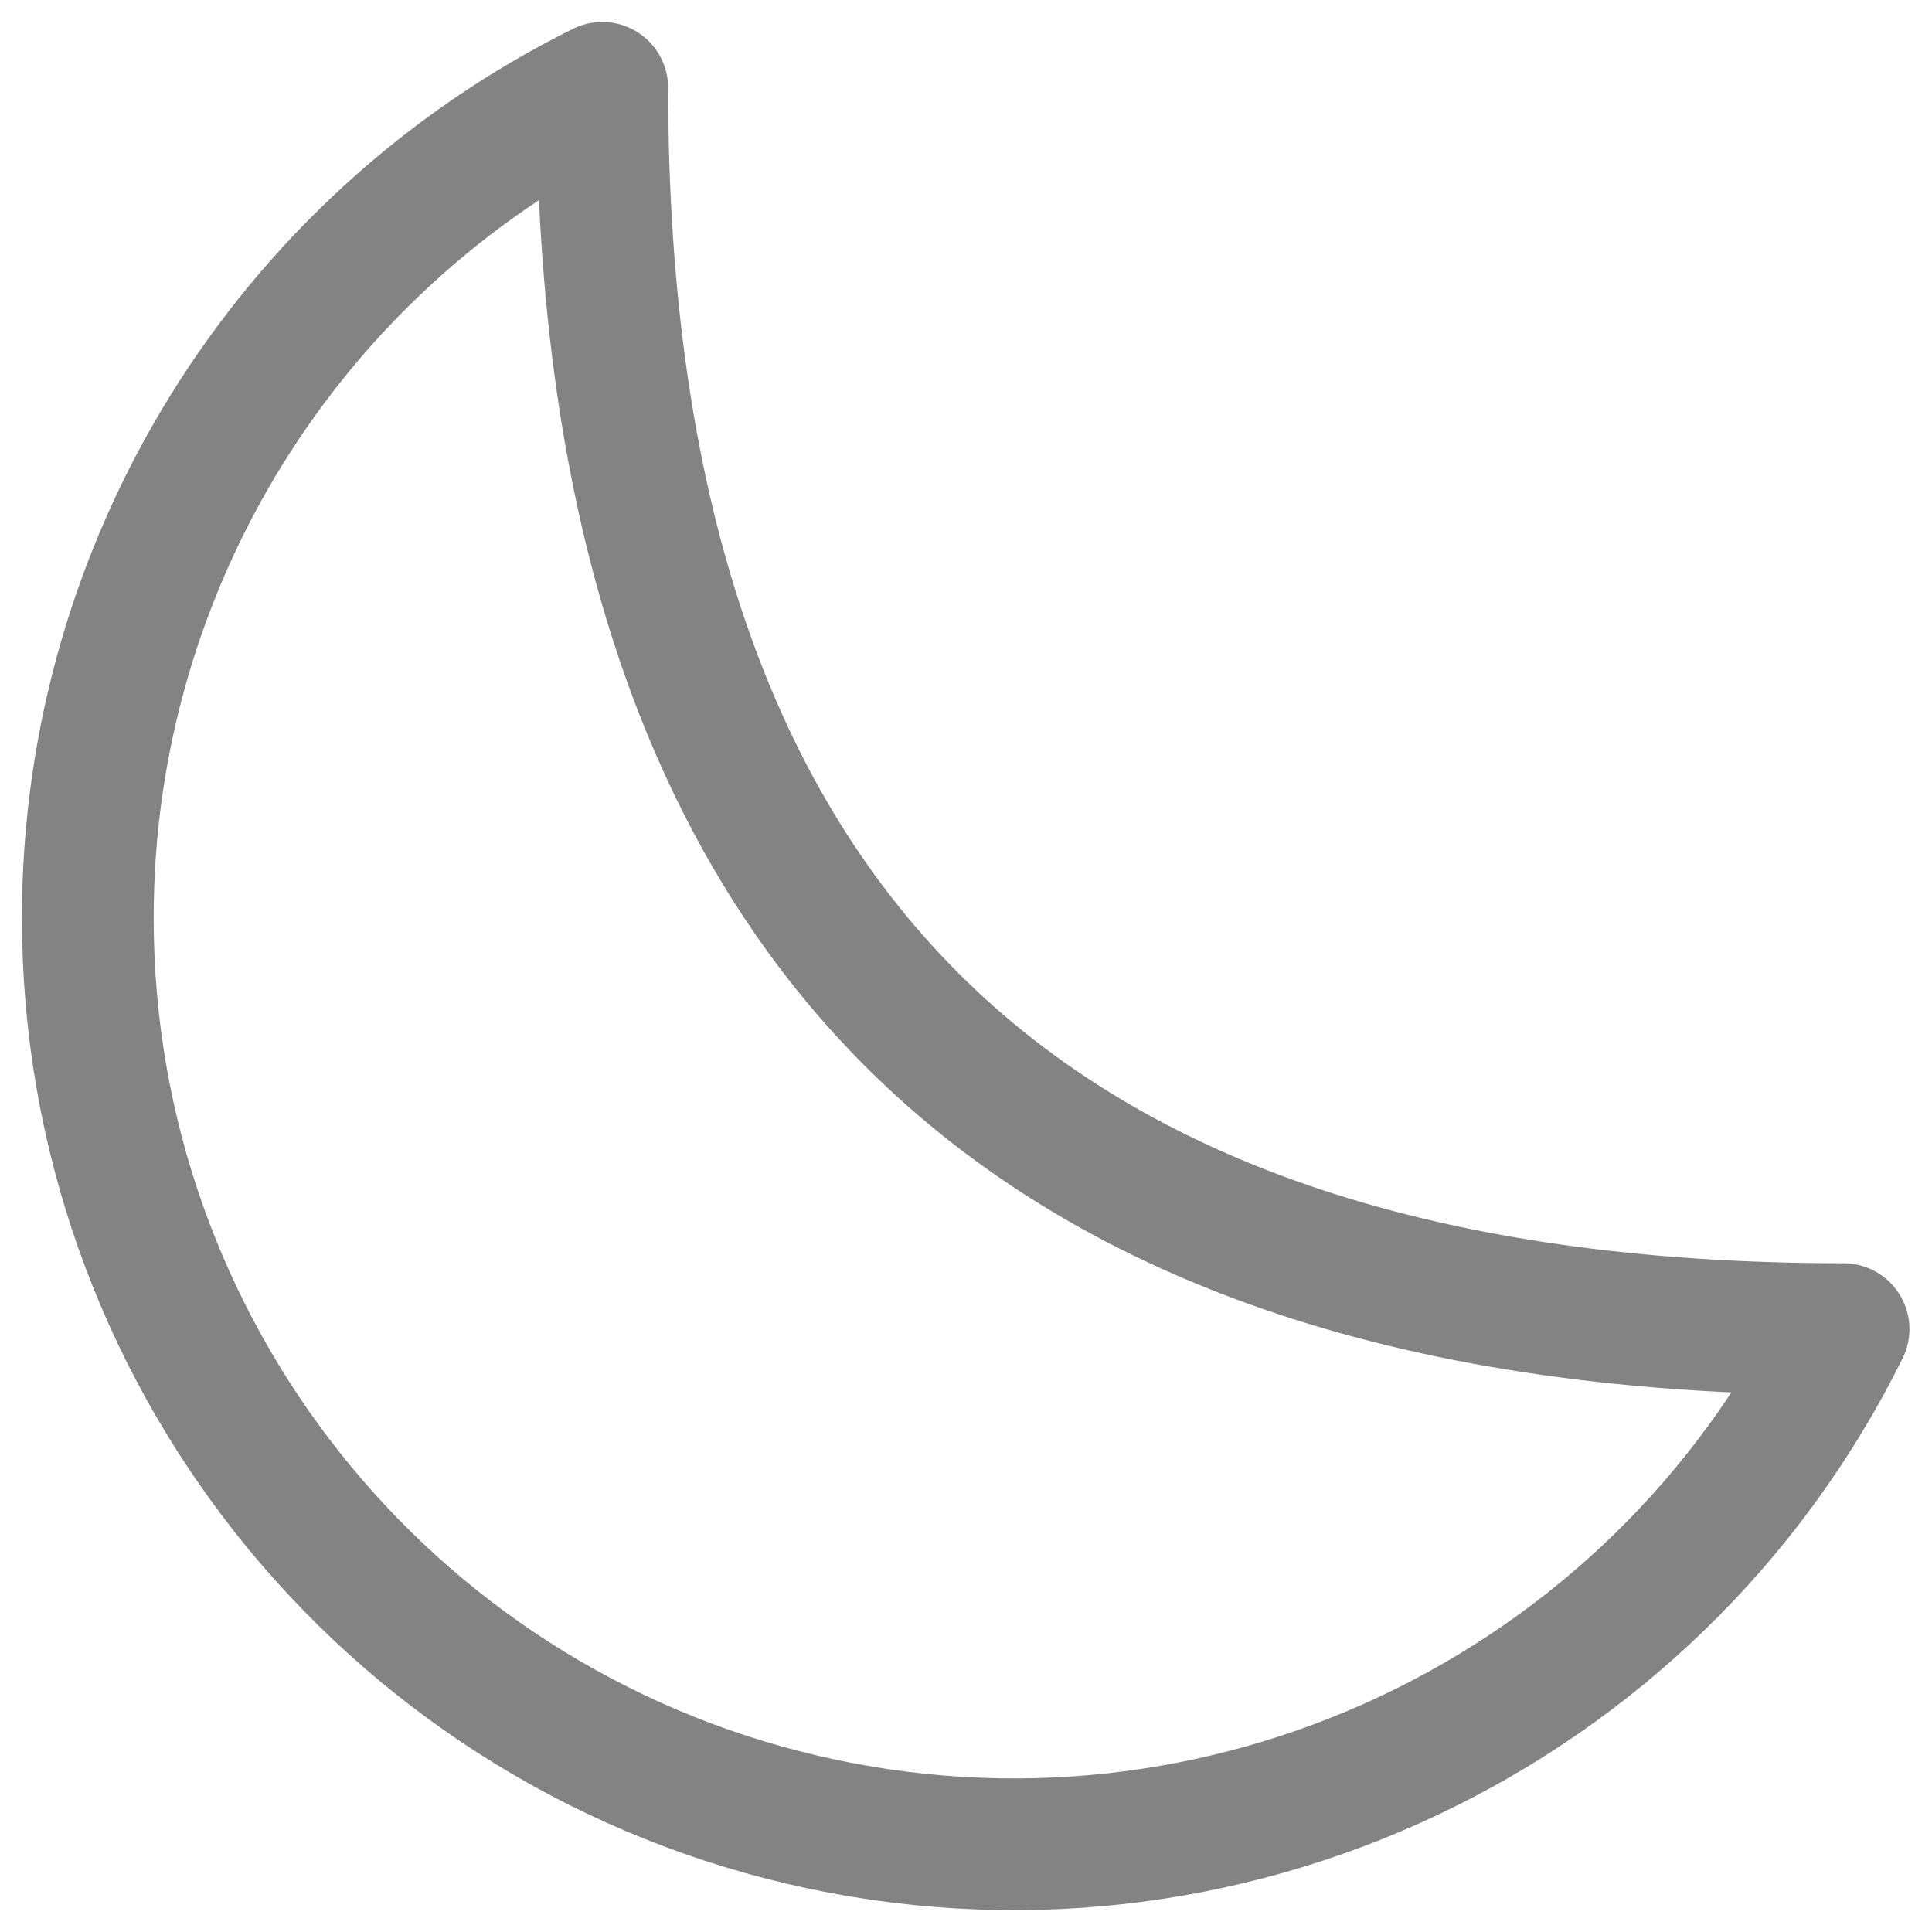
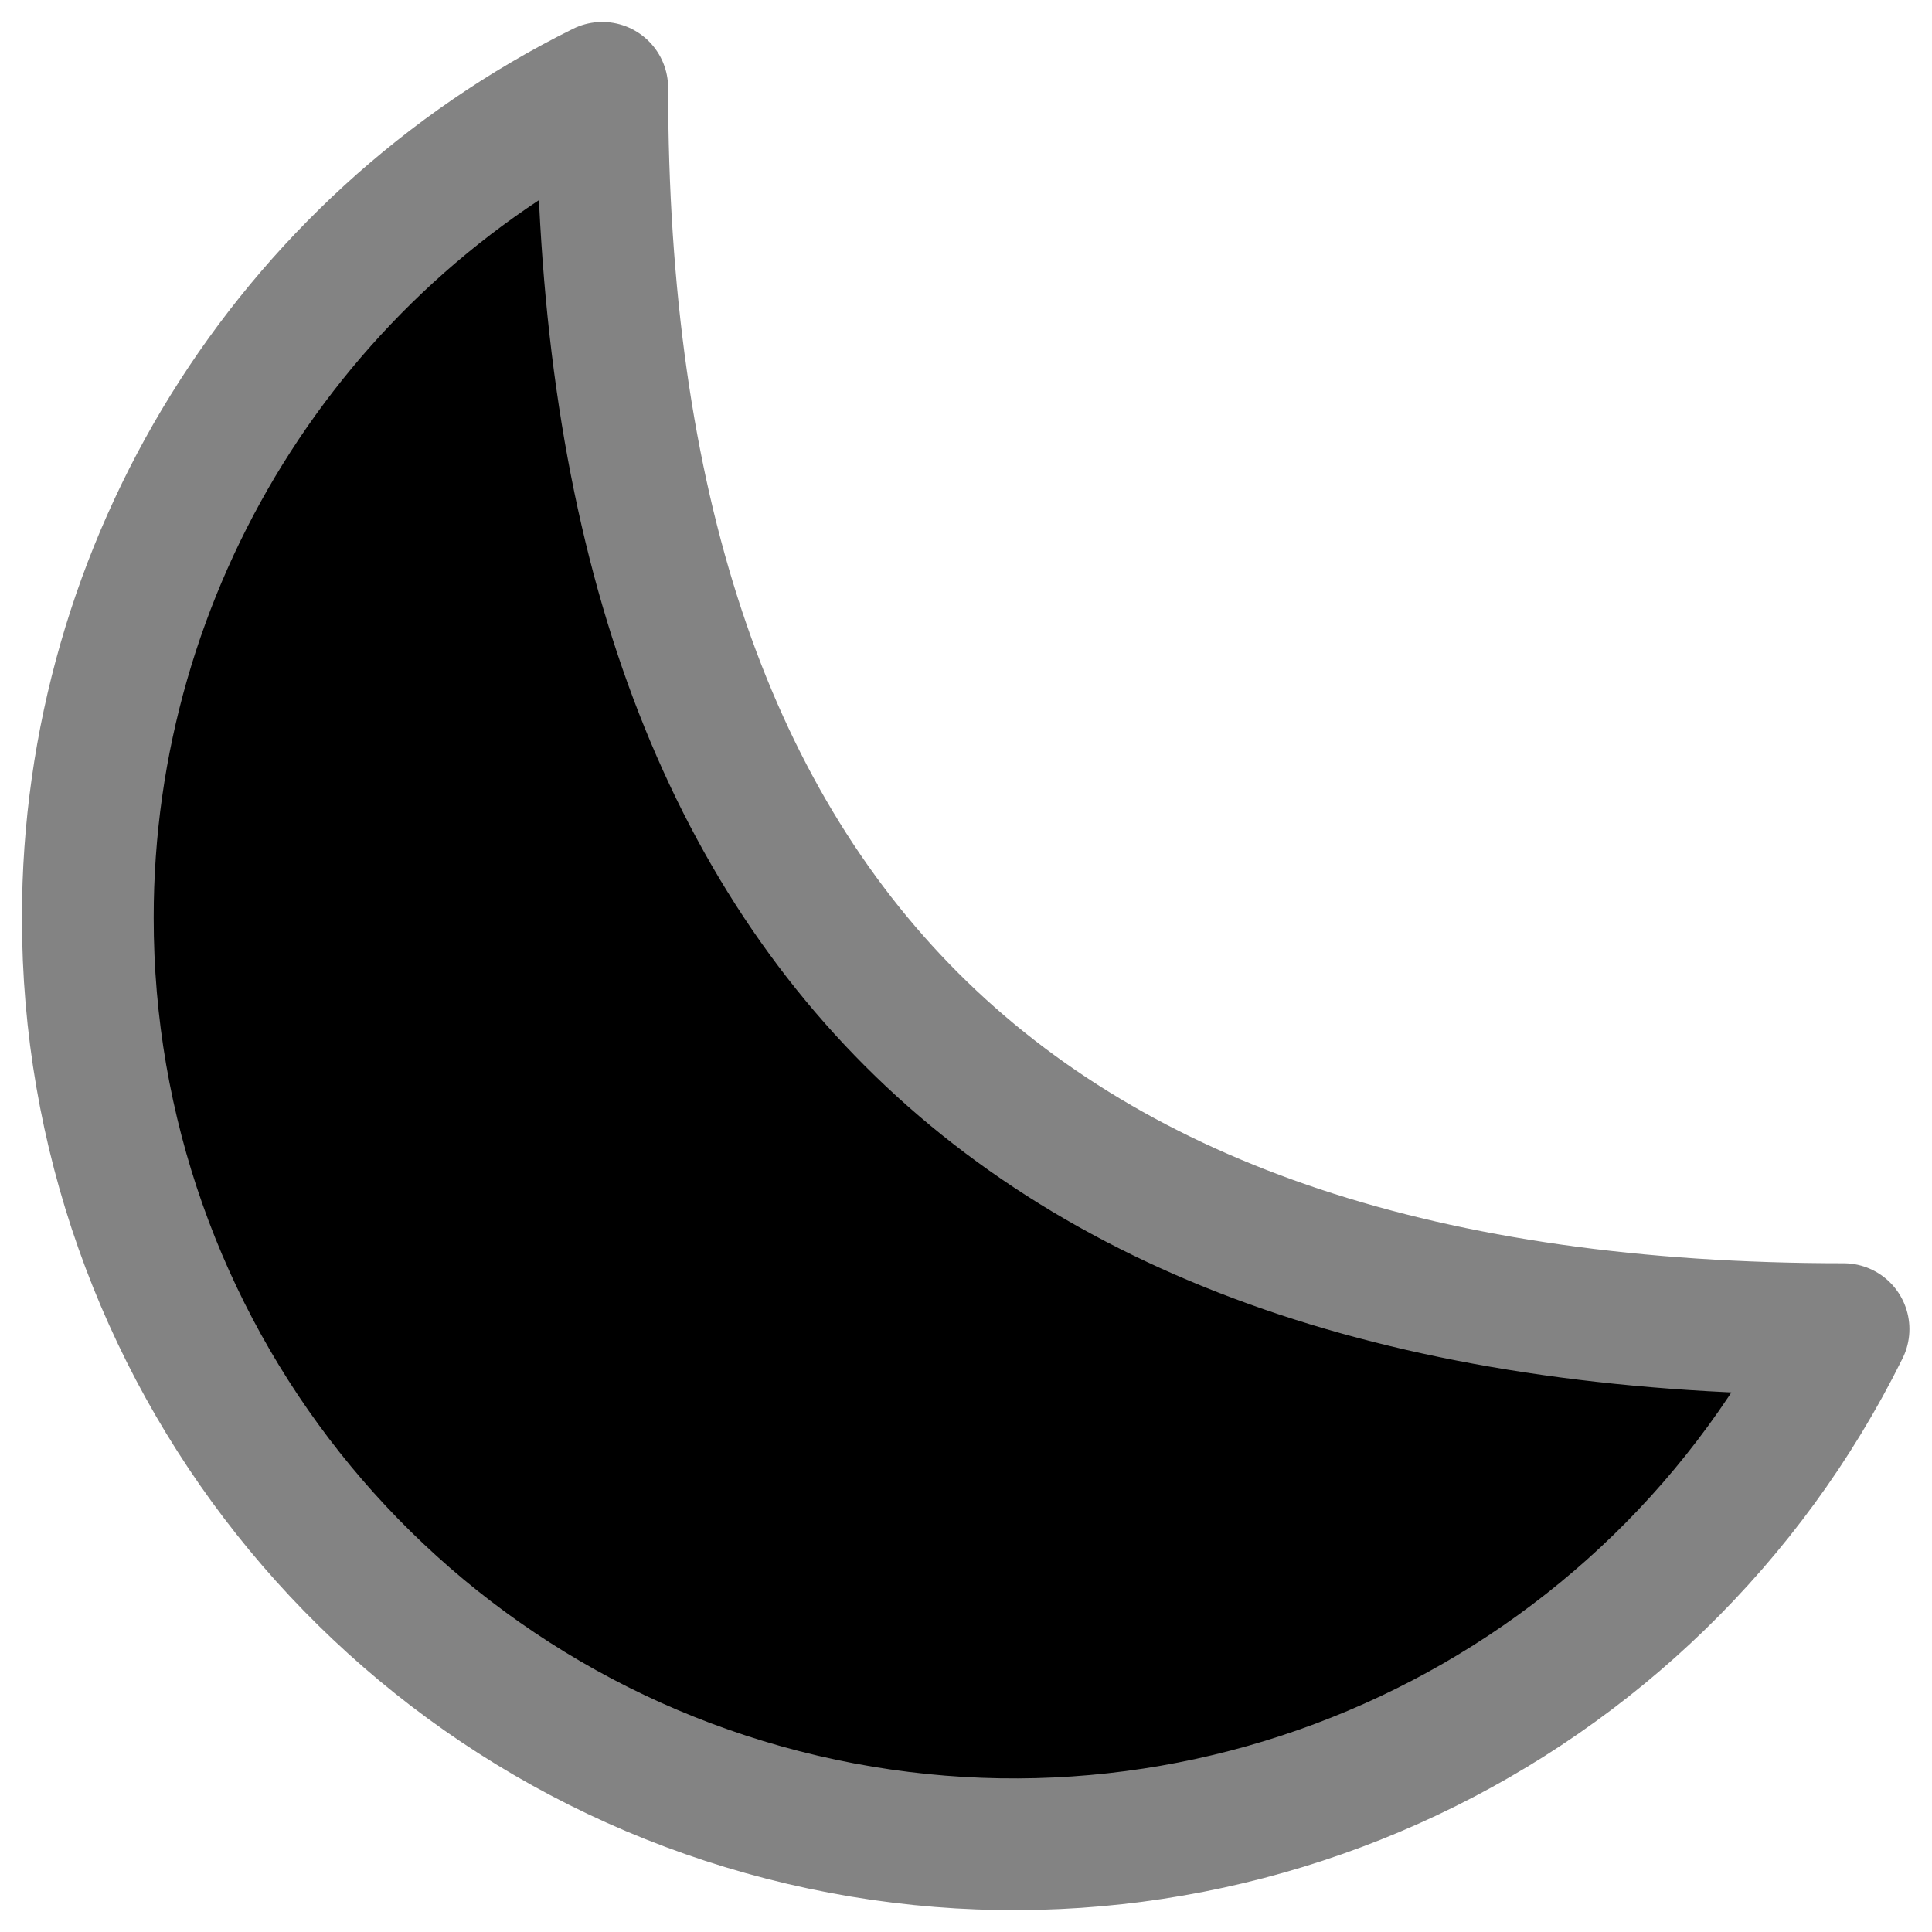
<svg xmlns="http://www.w3.org/2000/svg" width="22" height="22" viewBox="0 0 22 22">
-   <path fill="none" stroke="#838383" stroke-linecap="round" stroke-linejoin="round" stroke-width="1.5" d="M1 10.449a10.544 10.544 0 0 0 19.993 4.686C11.544 15.135 6.858 10.448 6.858 1A10.545 10.545 0 0 0 1 10.449Z" />
+   <path stroke="#838383" stroke-linecap="round" stroke-linejoin="round" stroke-width="1.5" d="M1 10.449a10.544 10.544 0 0 0 19.993 4.686C11.544 15.135 6.858 10.448 6.858 1A10.545 10.545 0 0 0 1 10.449Z" />
</svg>
